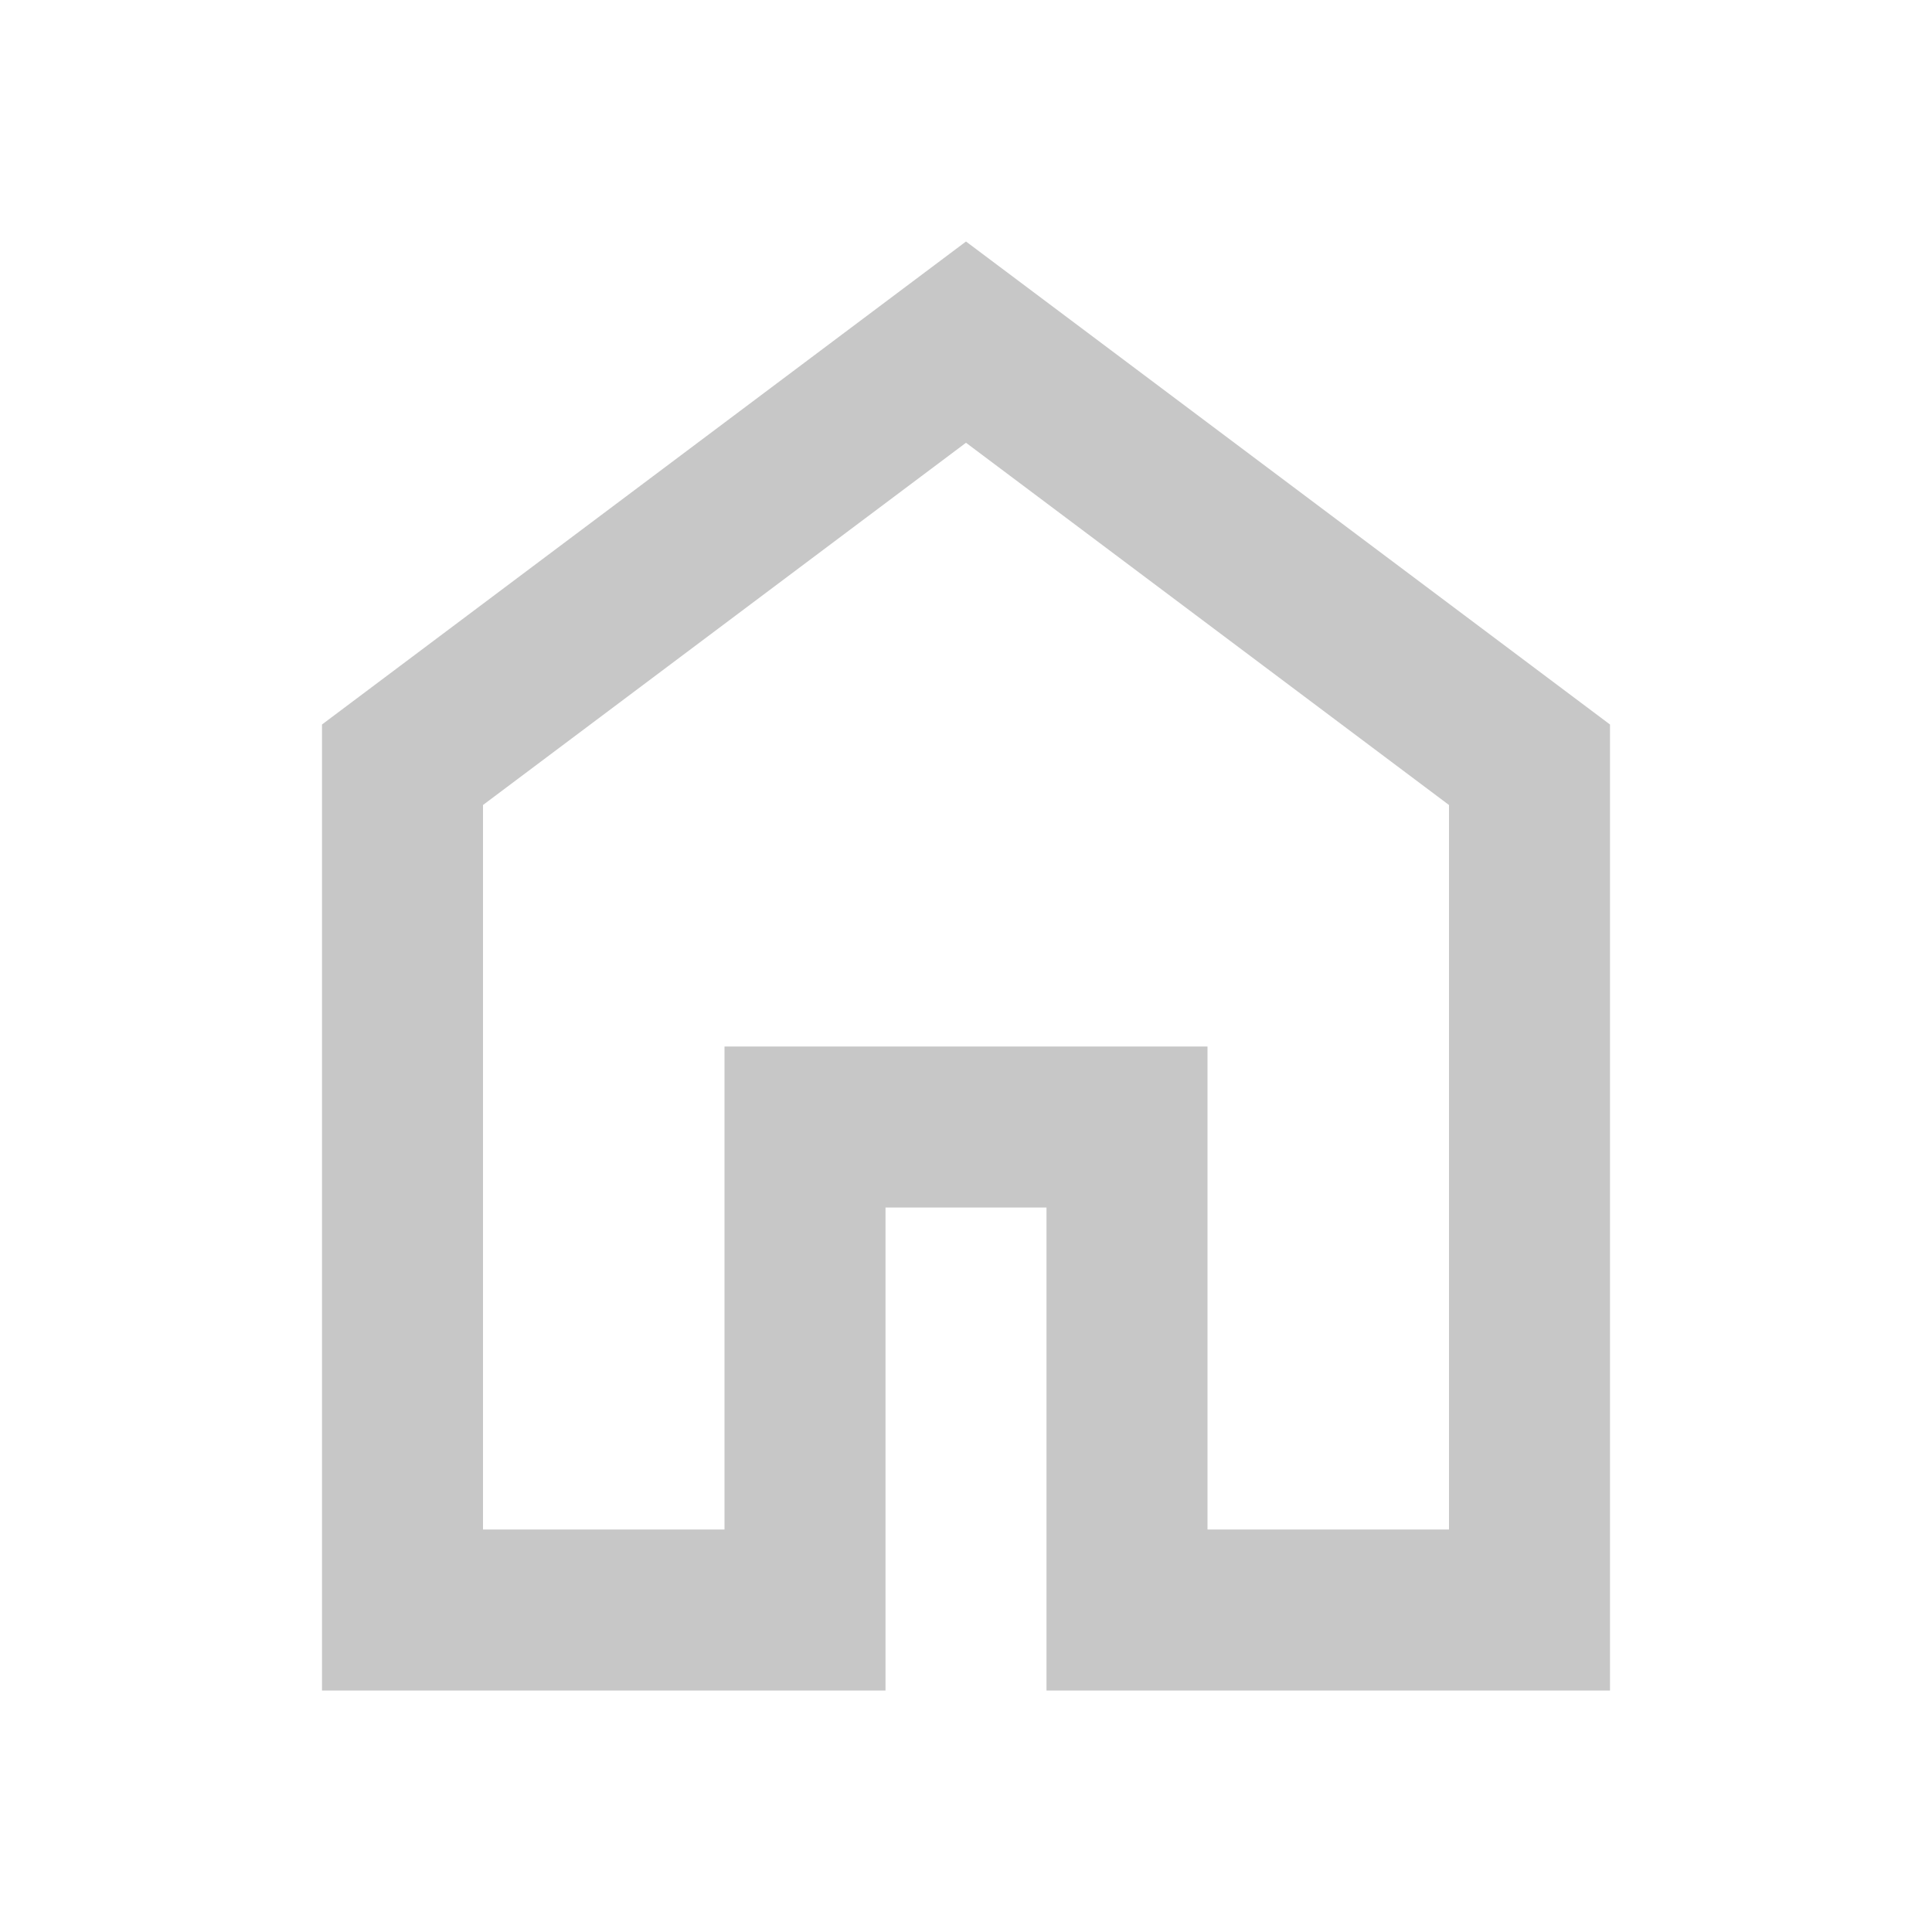
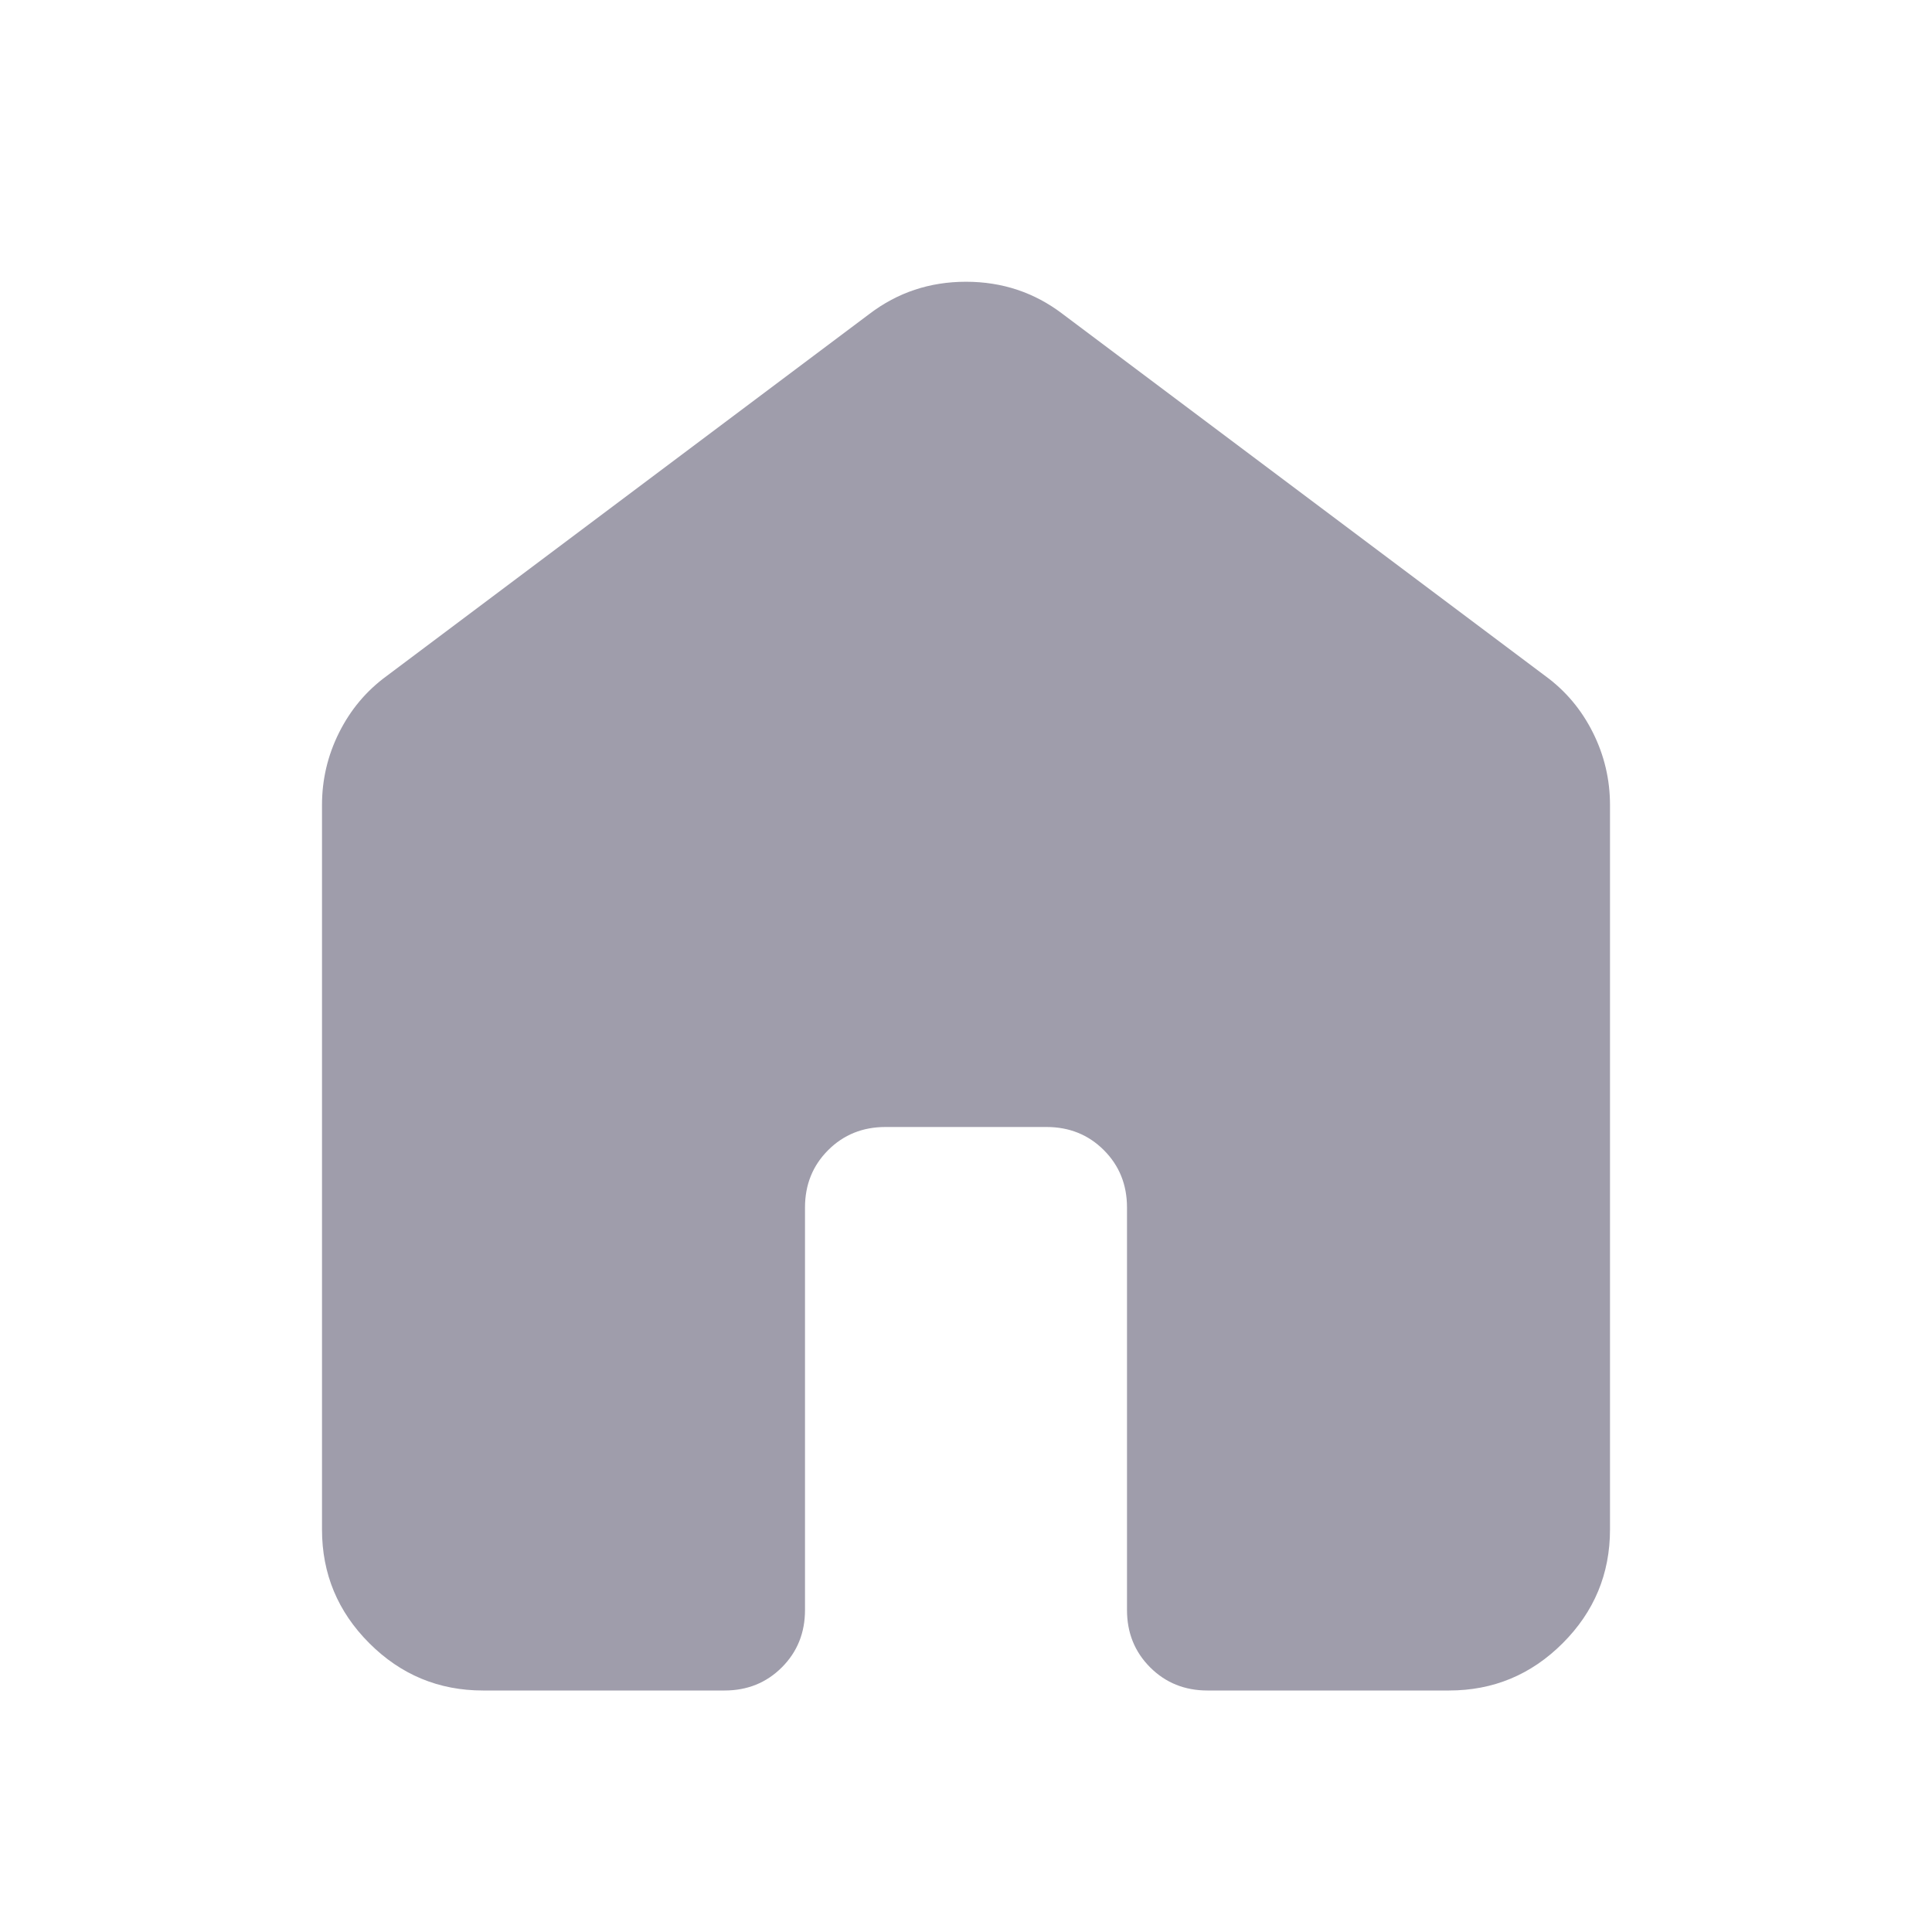
<svg xmlns="http://www.w3.org/2000/svg" height="24" viewBox="0 -960 960 960" width="24">
-   <path d="M240-200h120v-240h240v240h120v-360L480-740 240-560v360Zm-80 80v-480l320-240 320 240v480H520v-240h-80v240H160Zm320-350Z" fill="#c7c7c7" />
+   <path d="M160-200v-360q0-19 8.5-36t23.5-28l240-180q21-16 48-16t48 16l240 180q15 11 23.5 28t8.5 36v360q0 33-23.5 56.5T720-120H600q-17 0-28.5-11.5T560-160v-200q0-17-11.5-28.5T520-400h-80q-17 0-28.5 11.5T400-360v200q0 17-11.5 28.5T360-120H240q-33 0-56.5-23.5T160-200Z" fill="#9F9DAB" />
</svg>
